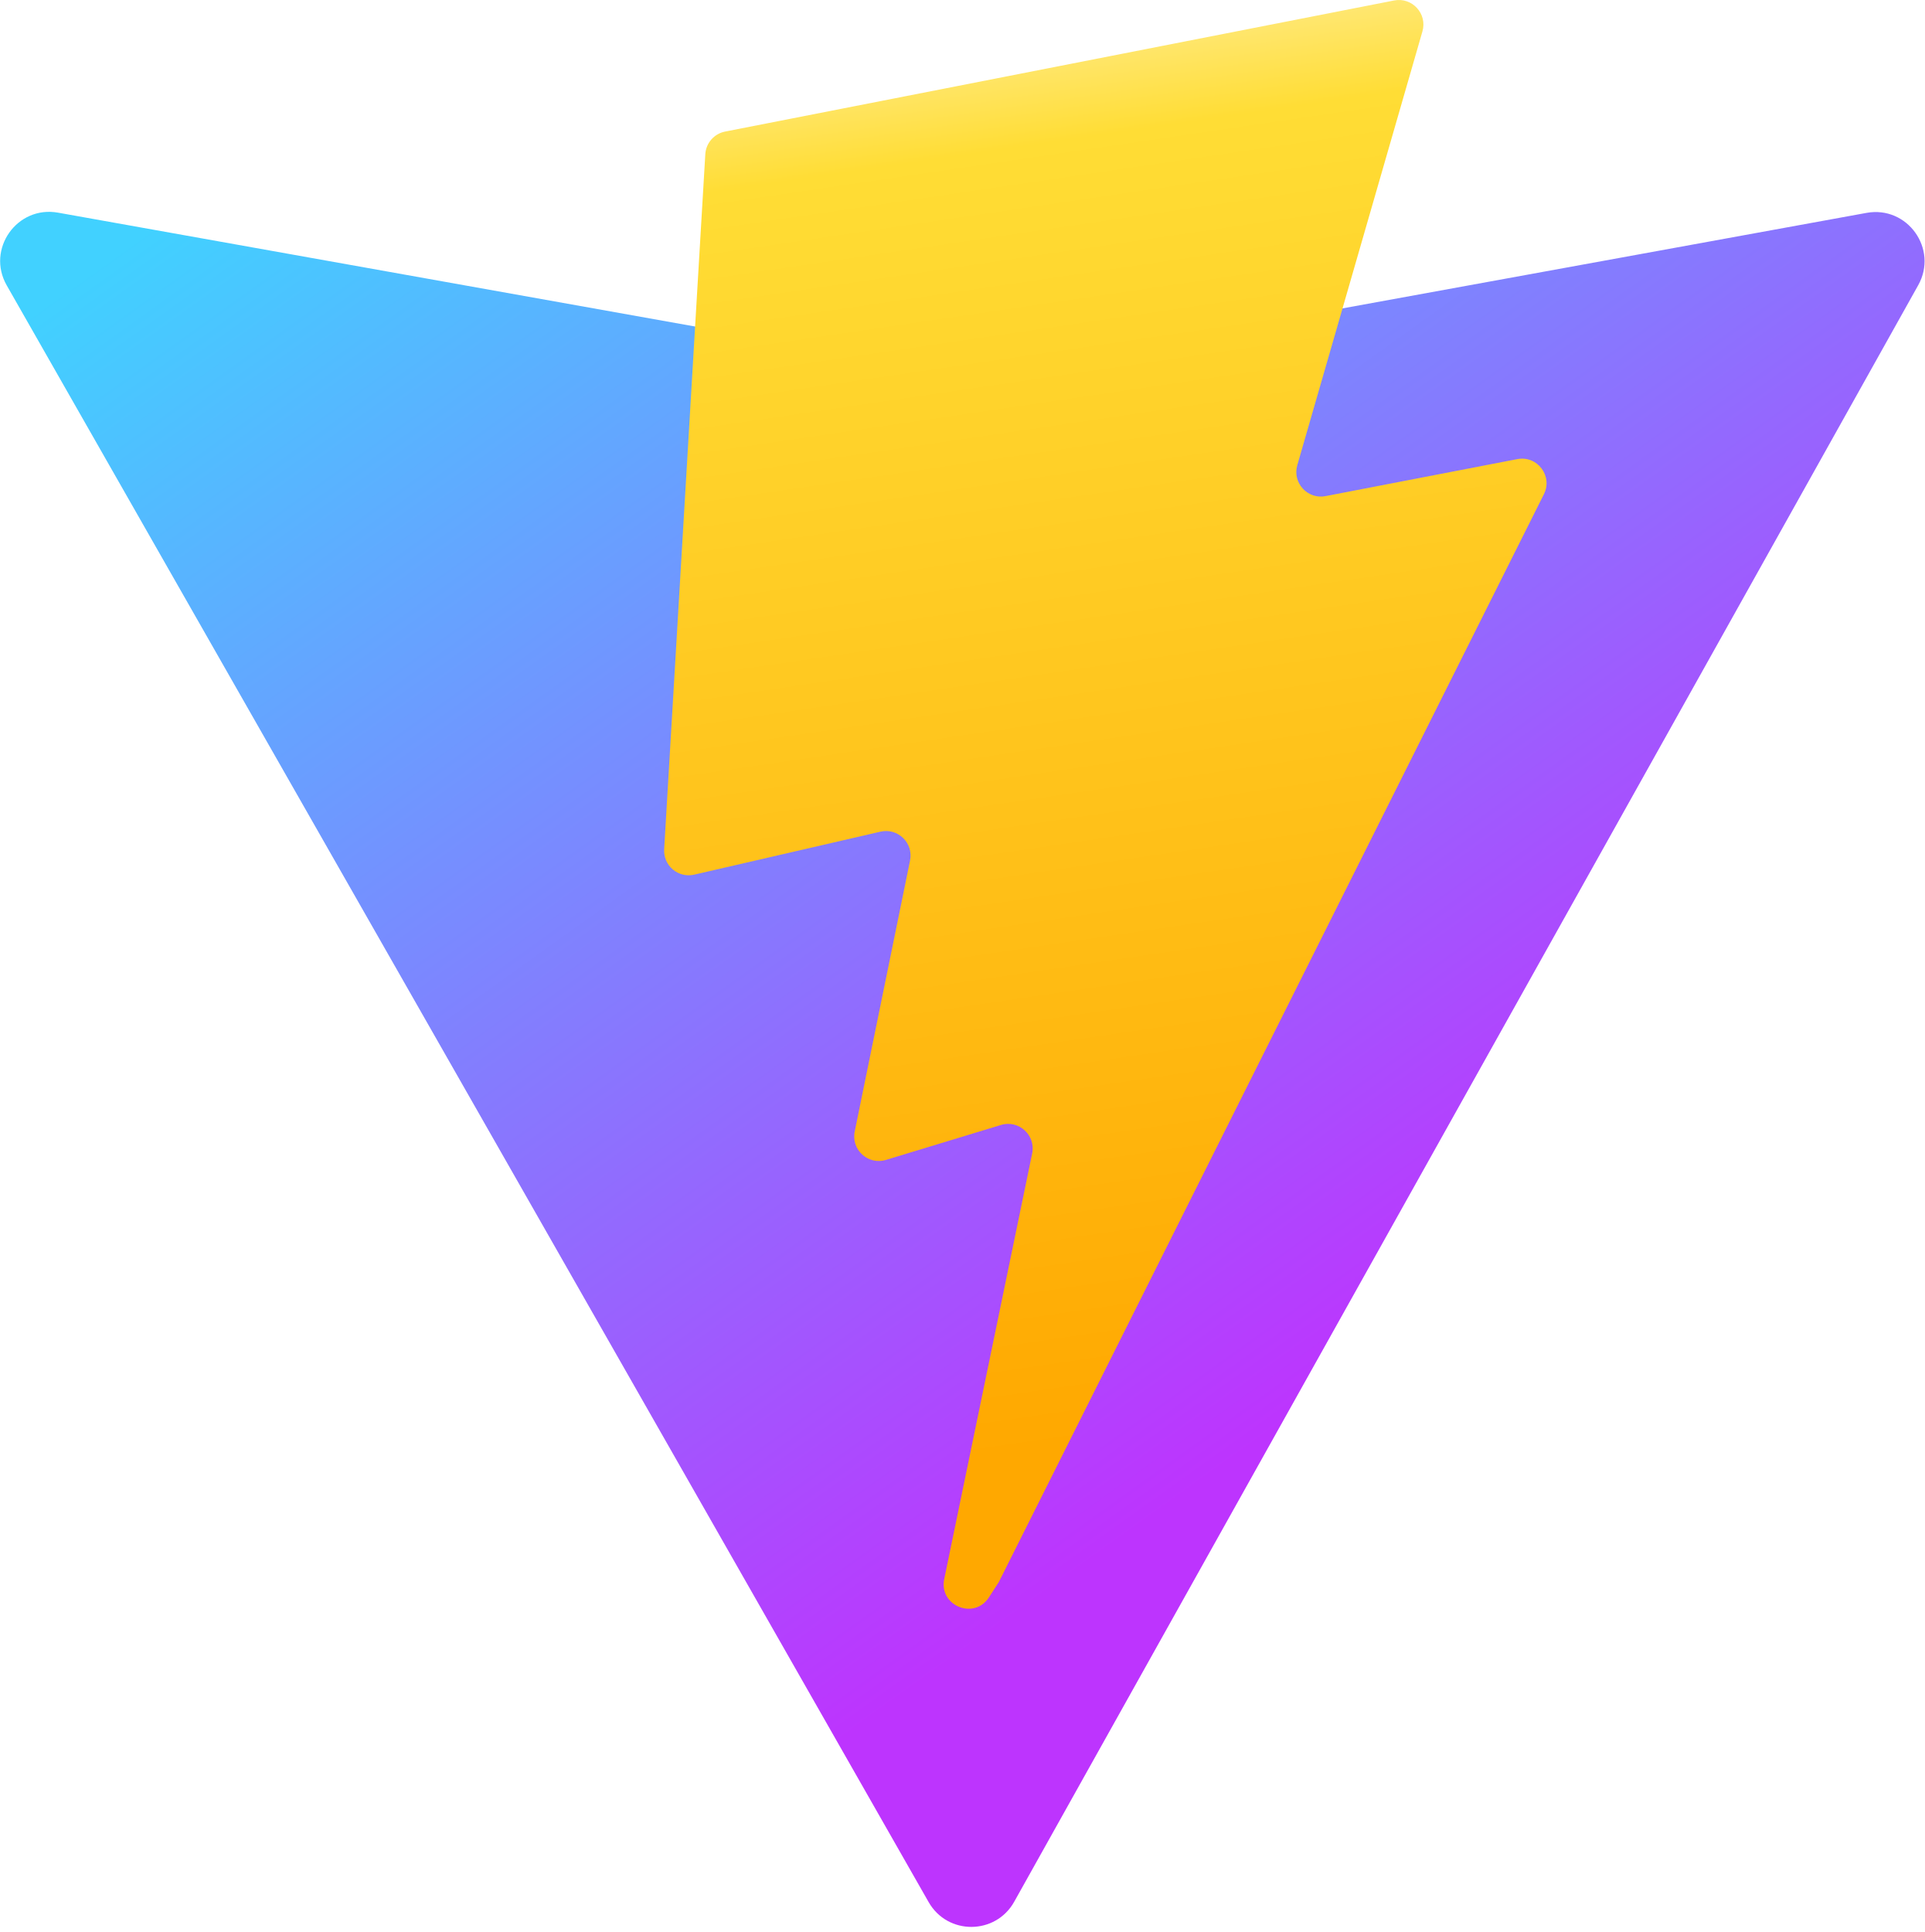
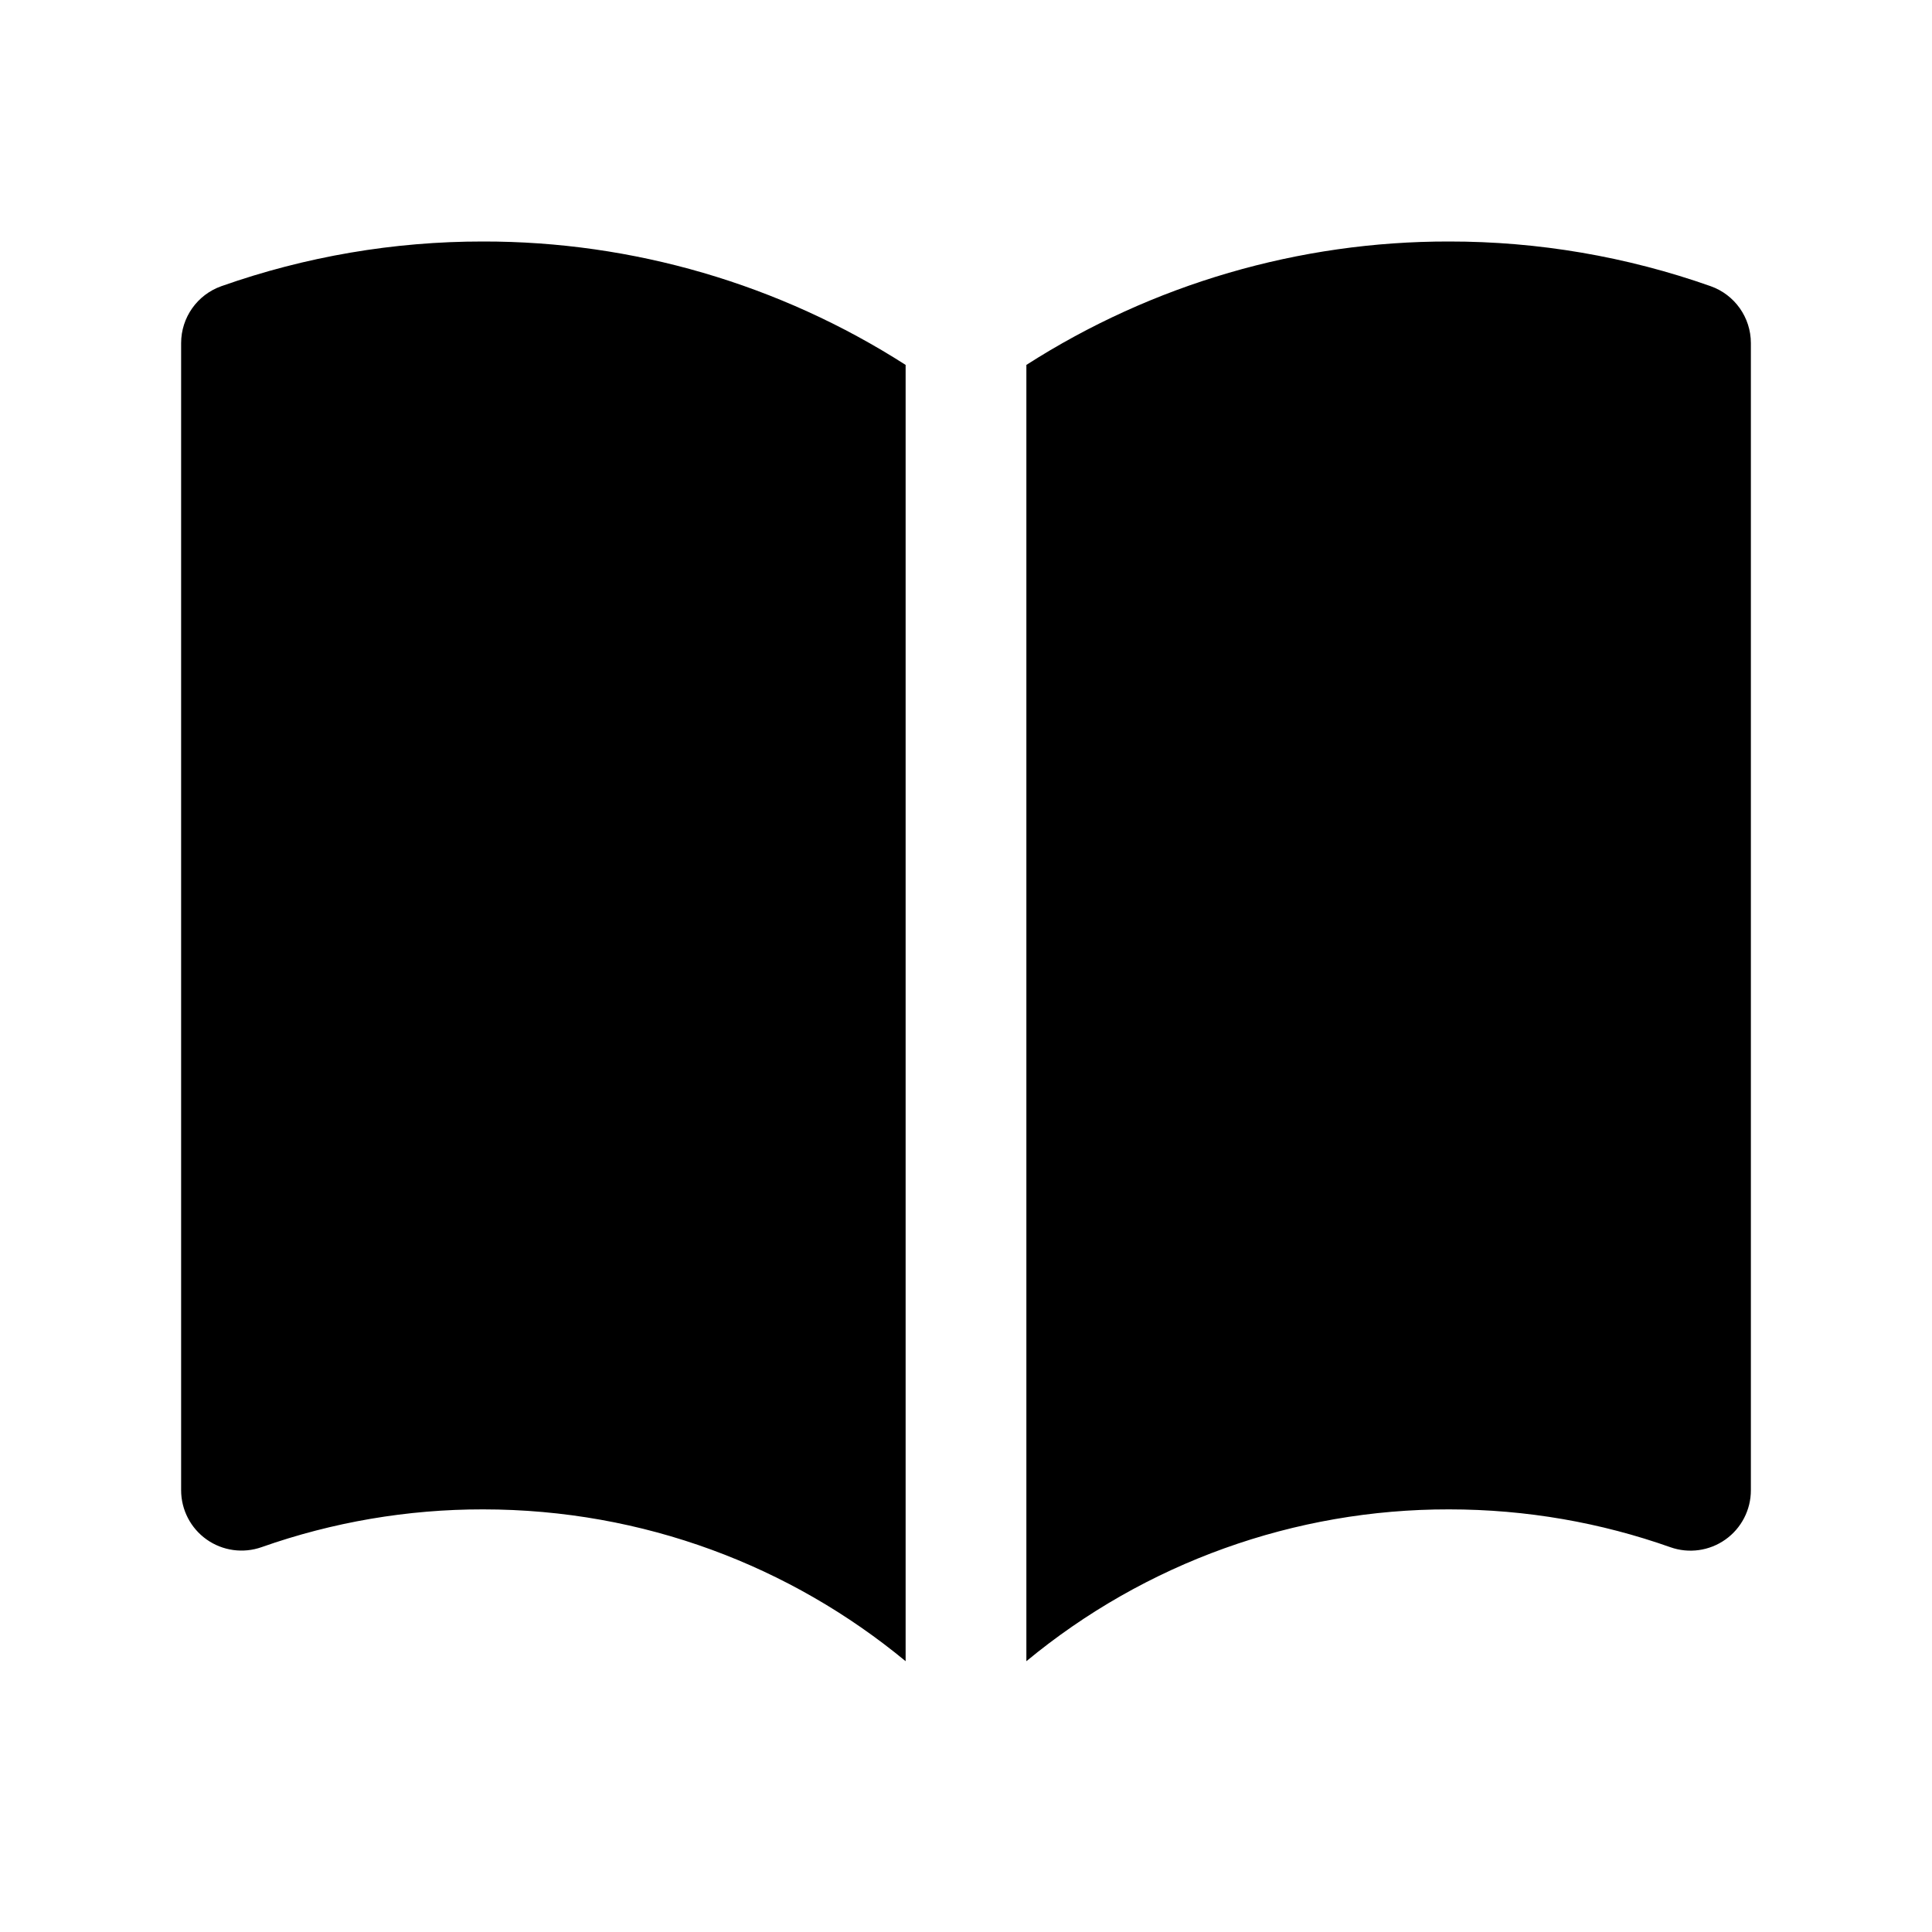
- <svg xmlns="http://www.w3.org/2000/svg" aria-hidden="true" role="img" class="iconify iconify--logos" width="31.88" height="32" preserveAspectRatio="xMidYMid meet" viewBox="0 0 256 257">
-   <defs>
-     <linearGradient id="IconifyId1813088fe1fbc01fb466" x1="-.828%" x2="57.636%" y1="7.652%" y2="78.411%">
-       <stop offset="0%" stop-color="#41D1FF" />
-       <stop offset="100%" stop-color="#BD34FE" />
-     </linearGradient>
-     <linearGradient id="IconifyId1813088fe1fbc01fb467" x1="43.376%" x2="50.316%" y1="2.242%" y2="89.03%">
-       <stop offset="0%" stop-color="#FFEA83" />
-       <stop offset="8.333%" stop-color="#FFDD35" />
-       <stop offset="100%" stop-color="#FFA800" />
-     </linearGradient>
-   </defs>
-   <path fill="url(#IconifyId1813088fe1fbc01fb466)" d="M255.153 37.938L134.897 252.976c-2.483 4.44-8.862 4.466-11.382.048L.875 37.958c-2.746-4.814 1.371-10.646 6.827-9.67l120.385 21.517a6.537 6.537 0 0 0 2.322-.004l117.867-21.483c5.438-.991 9.574 4.796 6.877 9.62Z" />
-   <path fill="url(#IconifyId1813088fe1fbc01fb467)" d="M185.432.063L96.44 17.501a3.268 3.268 0 0 0-2.634 3.014l-5.474 92.456a3.268 3.268 0 0 0 3.997 3.378l24.777-5.718c2.318-.535 4.413 1.507 3.936 3.838l-7.361 36.047c-.495 2.426 1.782 4.5 4.151 3.78l15.304-4.649c2.372-.72 4.652 1.36 4.15 3.788l-11.698 56.621c-.732 3.542 3.979 5.473 5.943 2.437l1.313-2.028l72.516-144.72c1.215-2.423-.88-5.186-3.54-4.672l-25.505 4.922c-2.396.462-4.435-1.77-3.759-4.114l16.646-57.705c.677-2.35-1.37-4.583-3.769-4.113Z" />
+ <svg xmlns="http://www.w3.org/2000/svg" viewBox="0 0 24 24" fill="currentColor" class="size-6">
+   <path d="M11.25 4.533A9.707 9.707 0 0 0 6 3a9.735 9.735 0 0 0-3.25.555.75.75 0 0 0-.5.707v14.25a.75.75 0 0 0 1 .707A8.237 8.237 0 0 1 6 18.75c1.995 0 3.823.707 5.25 1.886V4.533ZM12.75 20.636A8.214 8.214 0 0 1 18 18.75c.966 0 1.89.166 2.75.47a.75.75 0 0 0 1-.708V4.262a.75.75 0 0 0-.5-.707A9.735 9.735 0 0 0 18 3a9.707 9.707 0 0 0-5.25 1.533v16.103Z" />
</svg>
